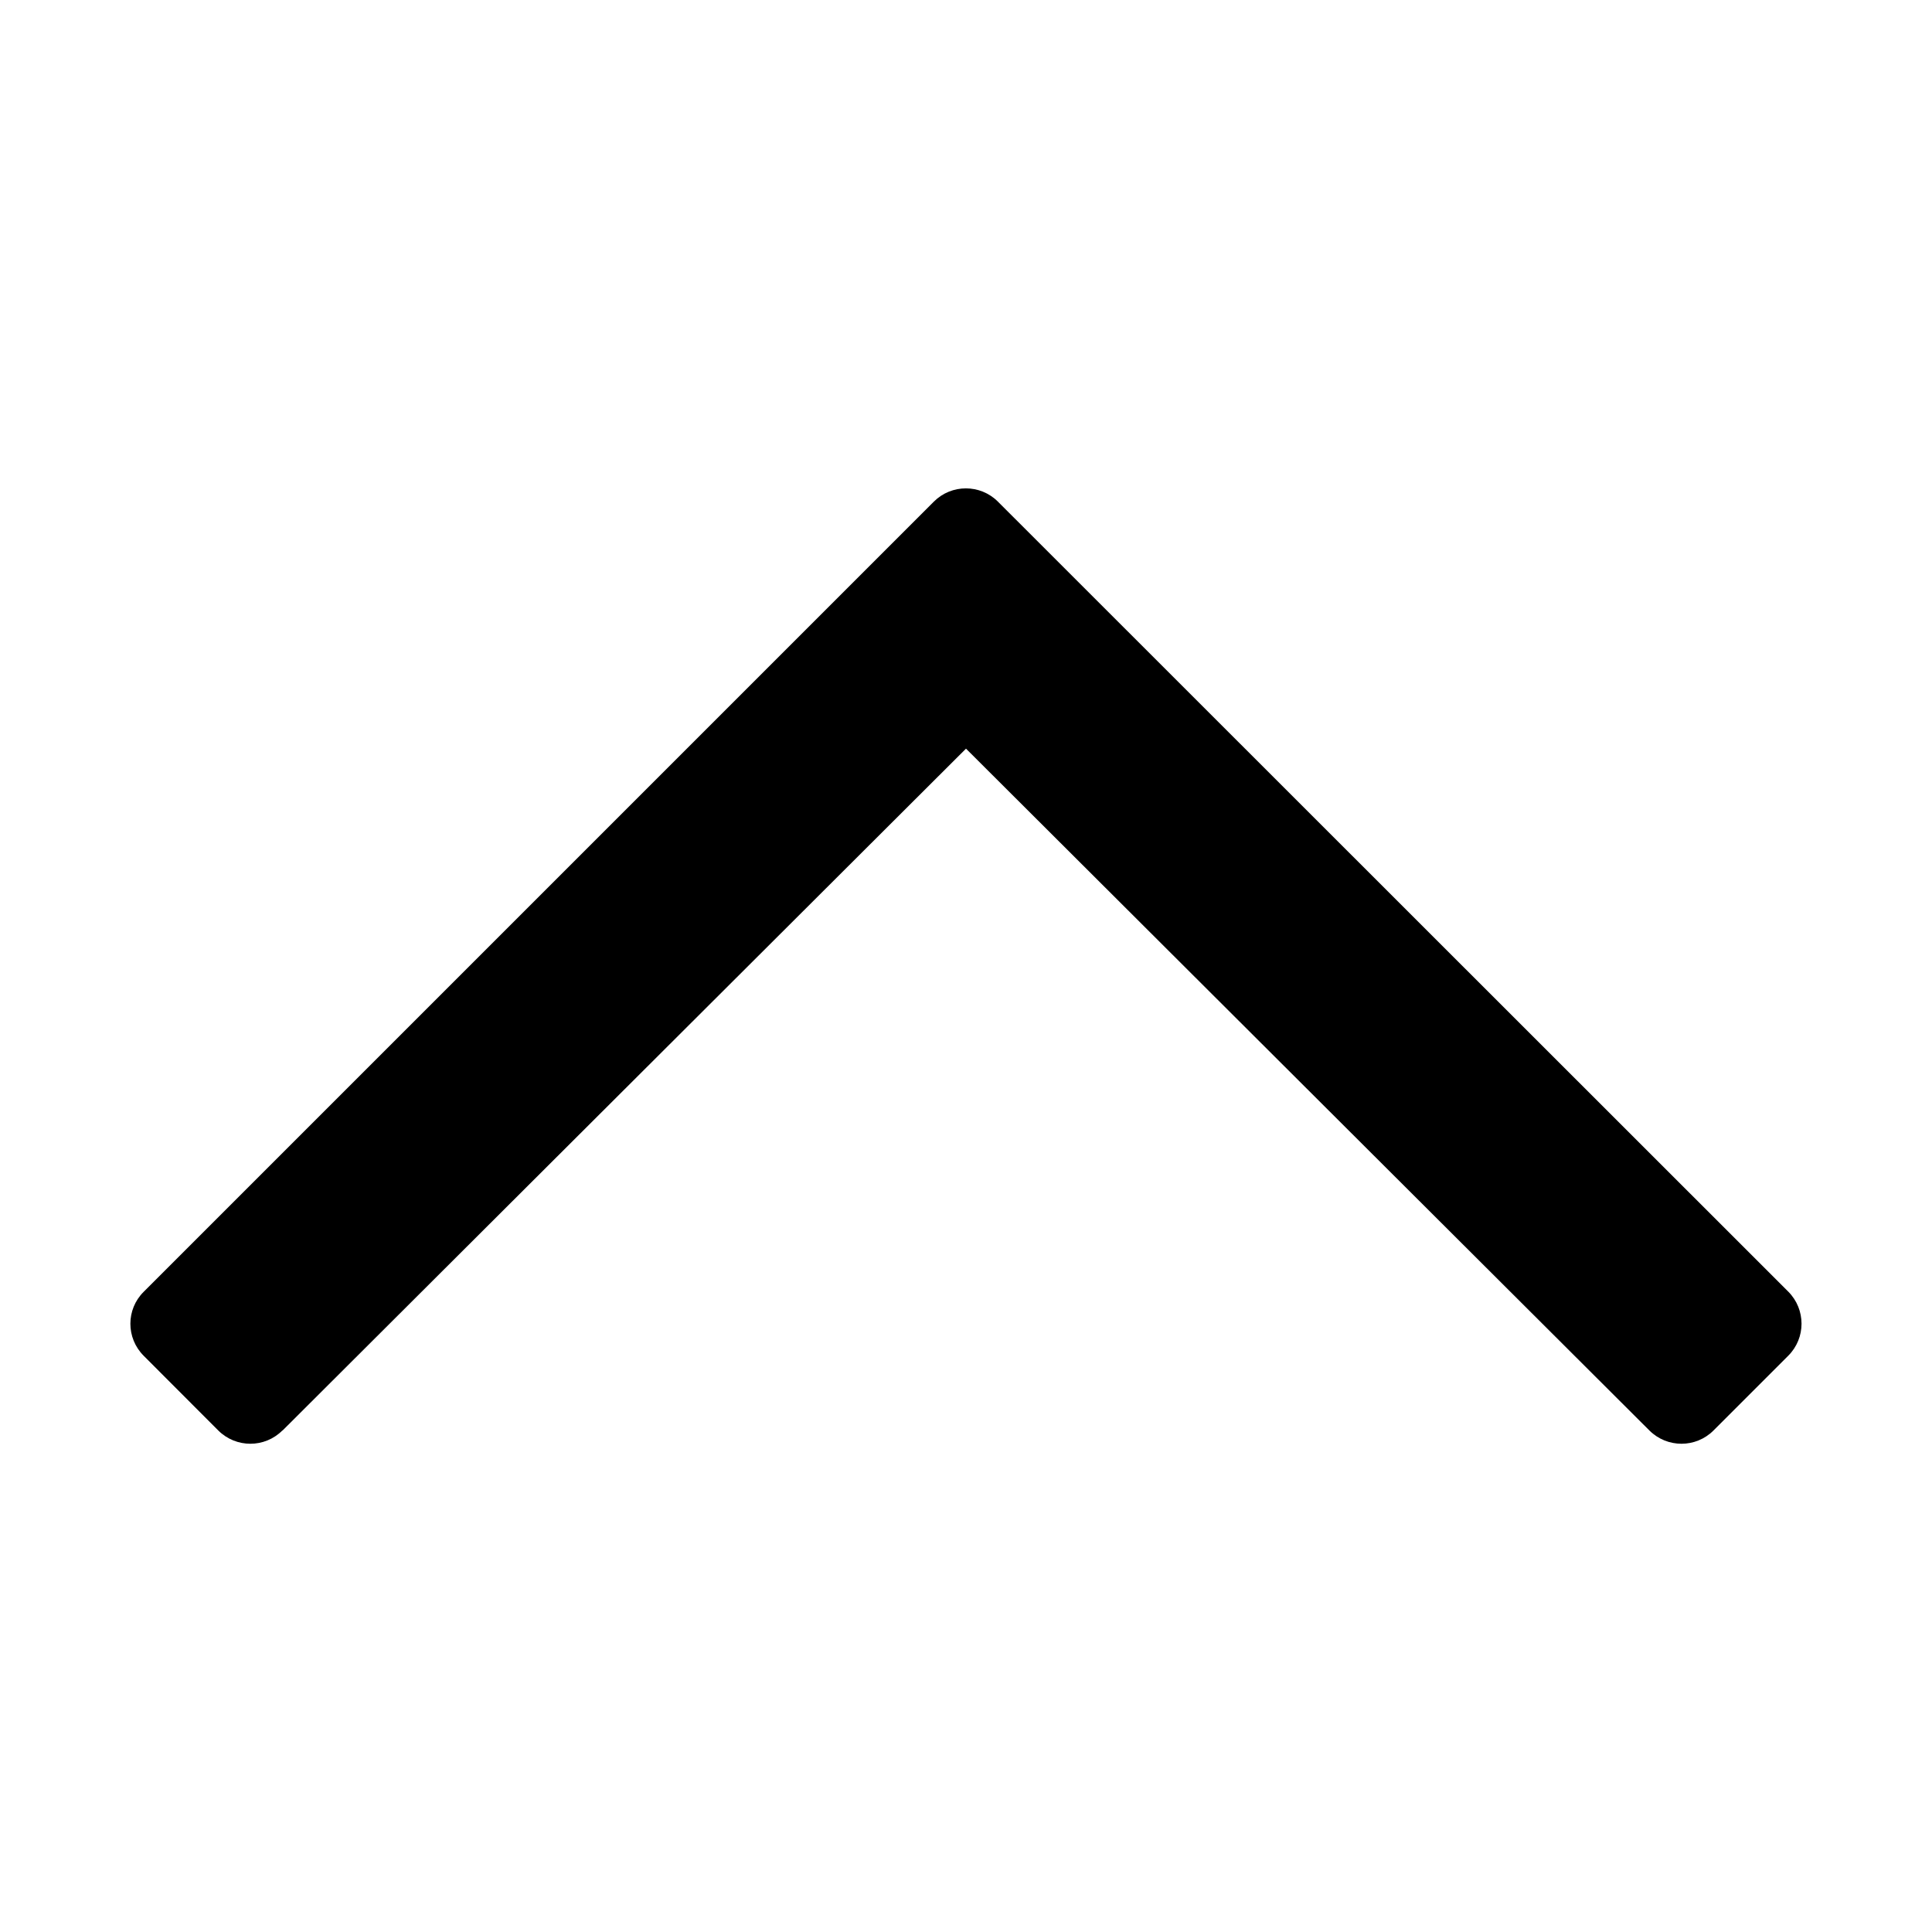
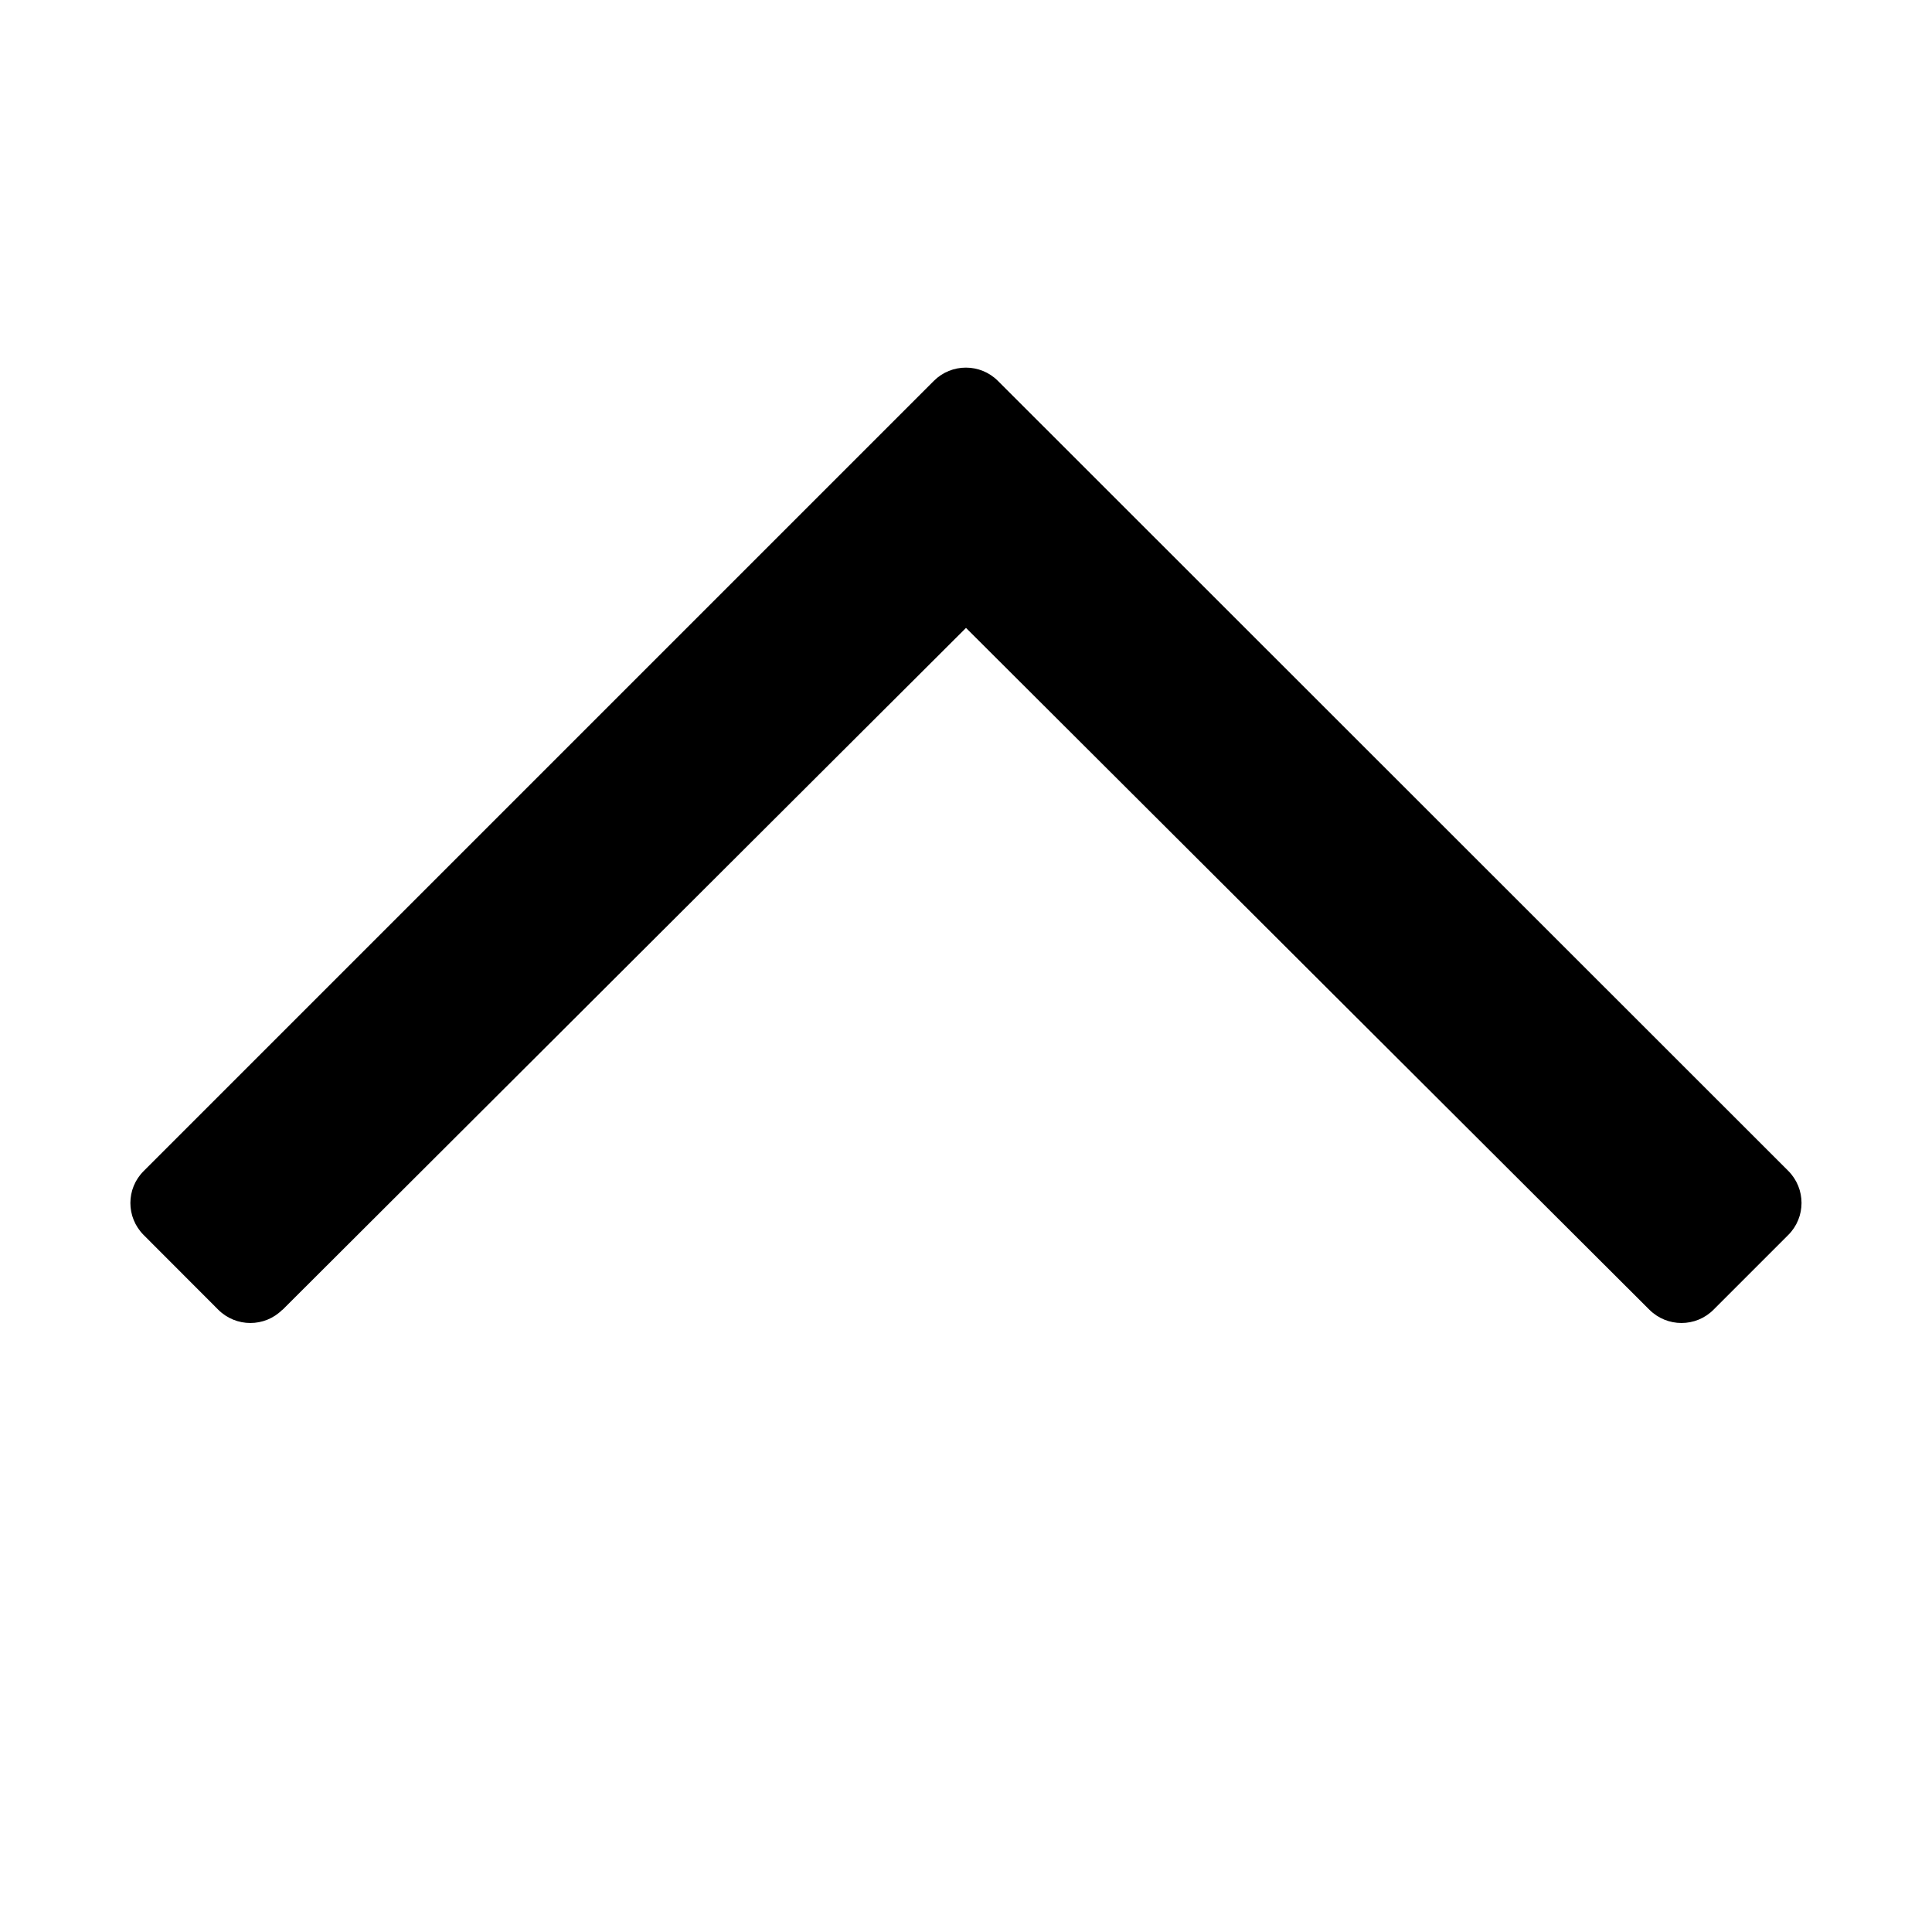
<svg xmlns="http://www.w3.org/2000/svg" width="16" height="16" viewBox="0 0 16 16">
  <g fill="none" fill-rule="evenodd">
-     <path fill="#000" d="M2.34 11.847L8 6.2l5.66 5.647c.147.146.384.146.53 0l.62-.62c.146-.146.146-.383 0-.53L8.264 4.154c-.146-.146-.384-.146-.53 0L1.19 10.698c-.147.146-.147.383 0 .53l.618.619c.147.146.384.146.53 0z" />
+     <path fill="#000" d="M2.34 10.847L8 5.2l5.66 5.647c.147.146.384.146.53 0l.62-.62c.146-.146.146-.383 0-.53L8.264 3.154c-.146-.146-.384-.146-.53 0L1.19 9.698c-.147.146-.147.383 0 .53l.618.619c.147.146.384.146.53 0z" />
  </g>
</svg>
